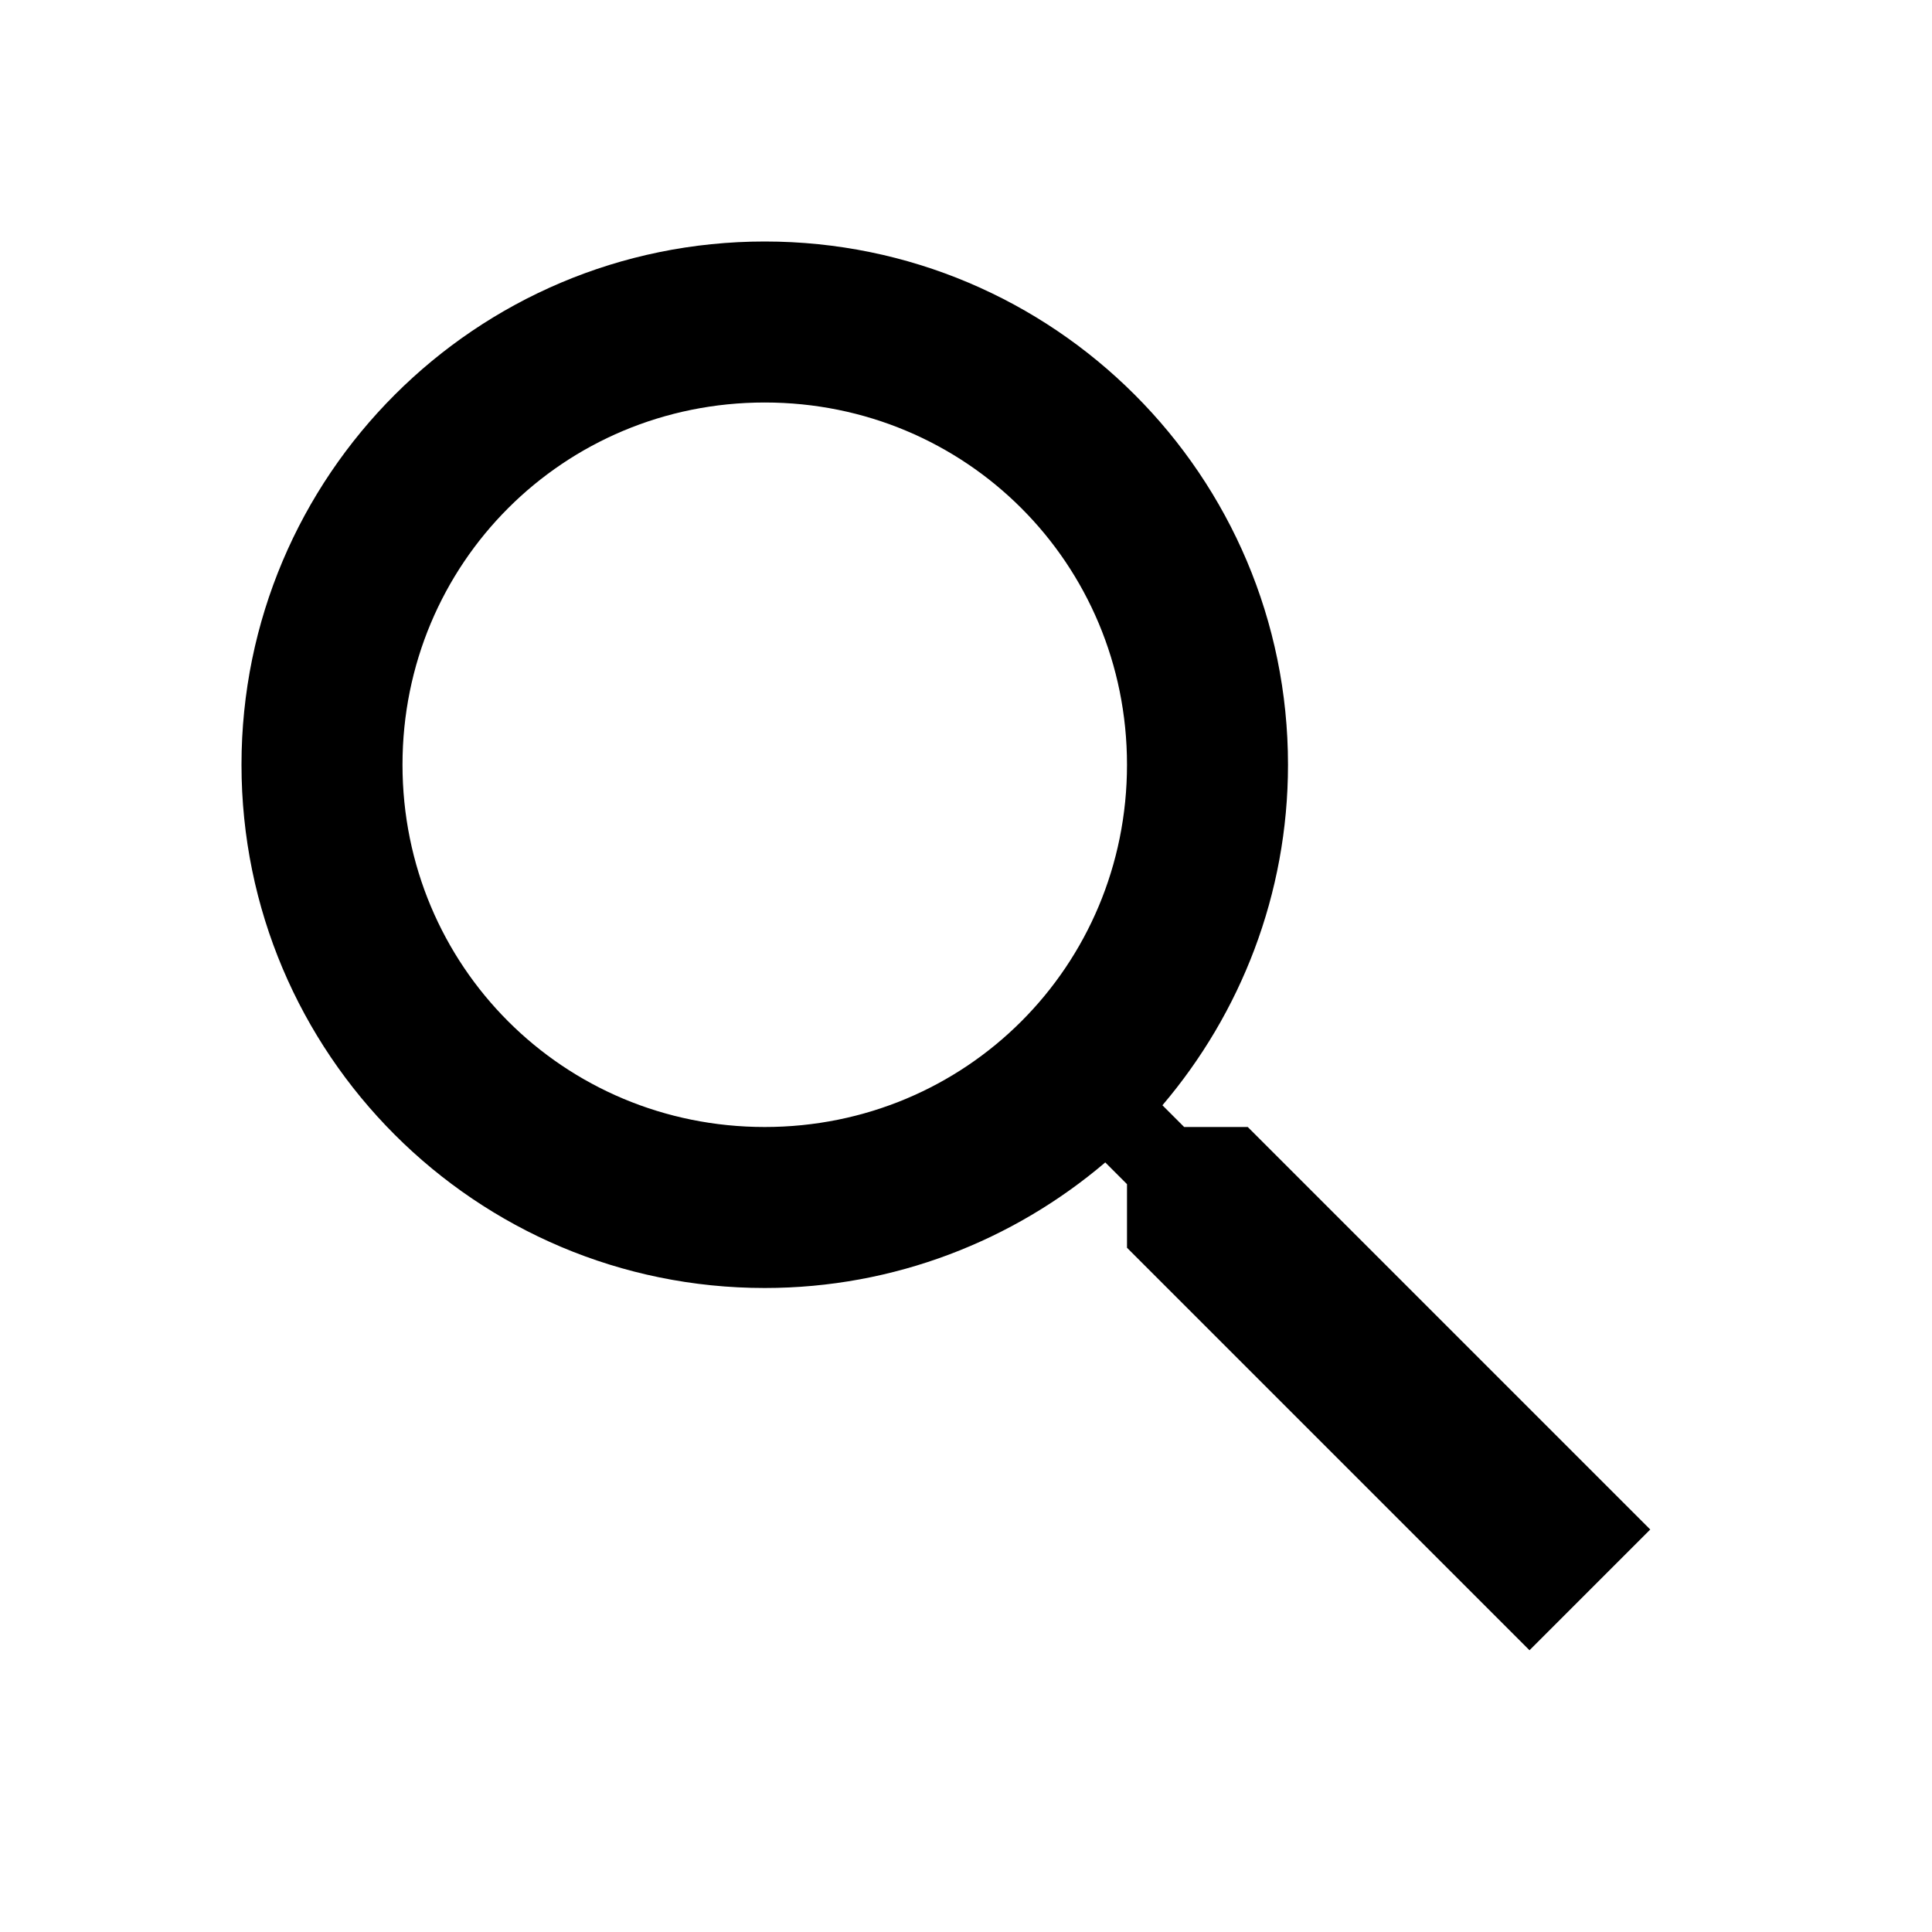
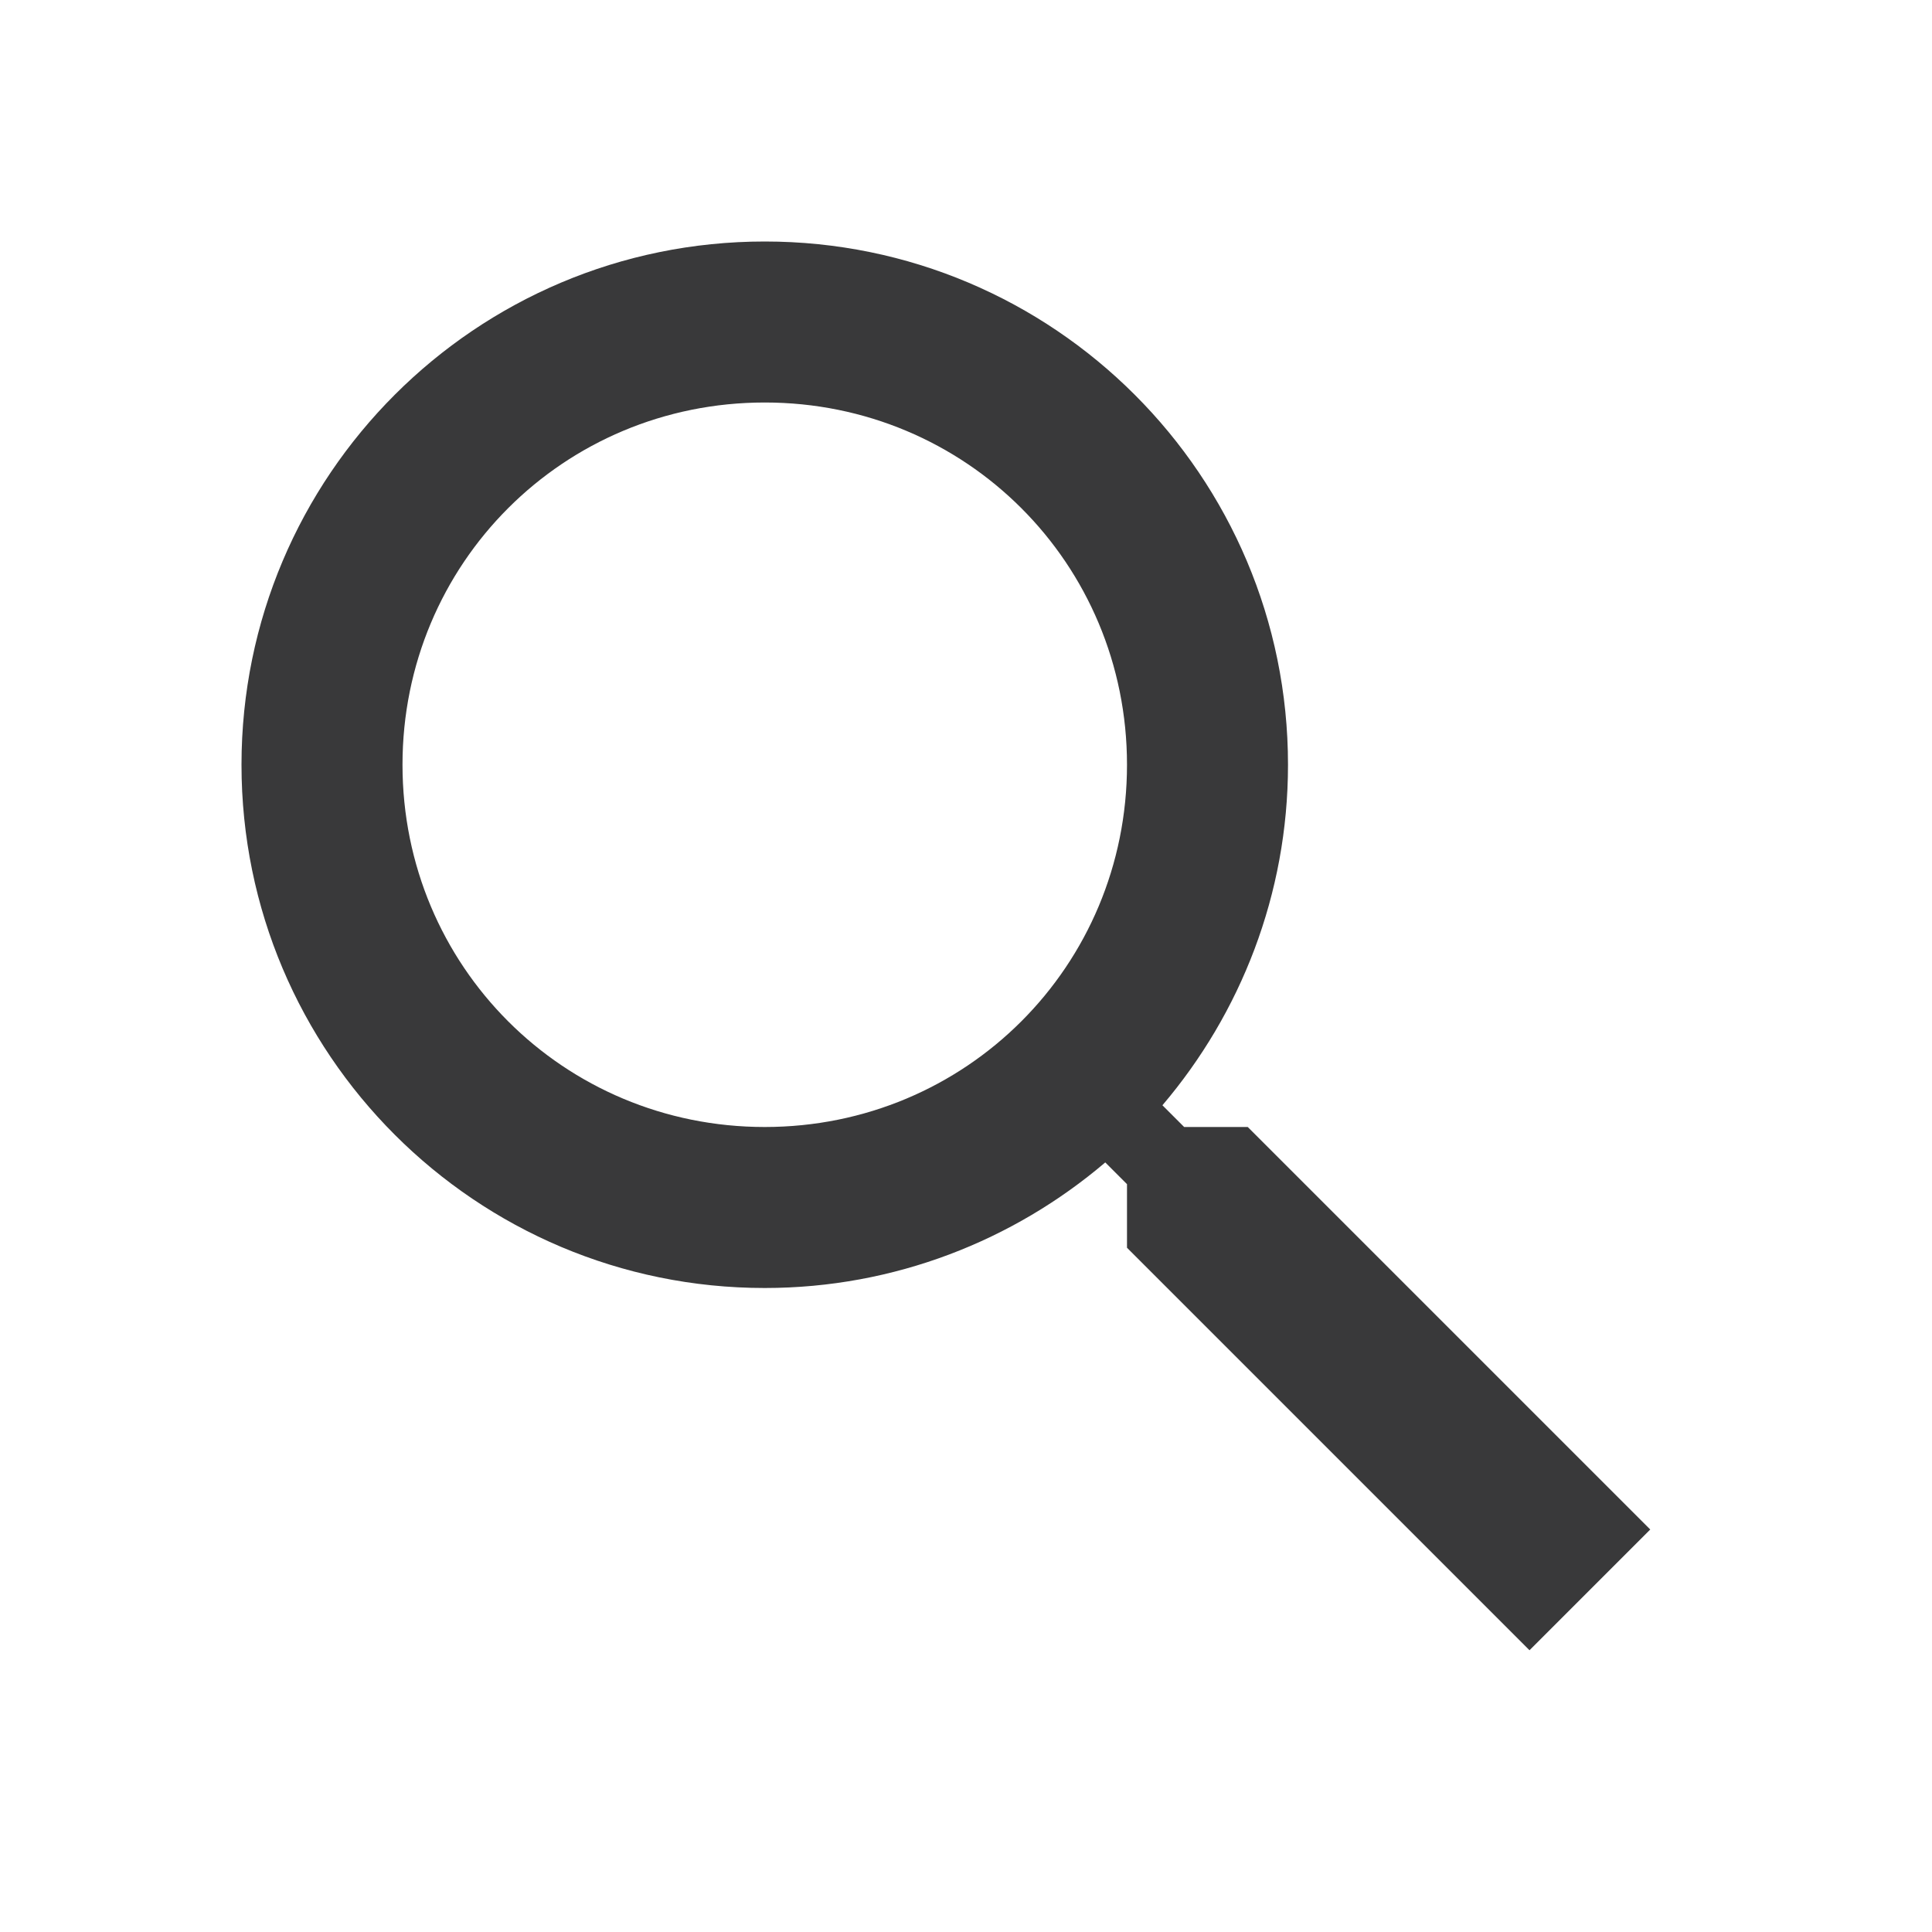
<svg xmlns="http://www.w3.org/2000/svg" viewBox="0 0 24 24">
-   <path d="M9.5,3A6.5,6.5 0 0,1 16,9.5C16,11.11 15.41,12.59 14.44,13.73L14.71,14H15.5L20.5,19L19,20.5L14,15.5V14.71L13.73,14.44C12.59,15.41 11.11,16 9.5,16A6.5,6.5 0 0,1 3,9.5A6.5,6.5 0 0,1 9.5,3M9.5,5C7,5 5,7 5,9.5C5,12 7,14 9.5,14C12,14 14,12 14,9.5C14,7 12,5 9.5,5Z" />
+   <path fill="#39393a" d="M9.5,3A6.5,6.5 0 0,1 16,9.5C16,11.11 15.41,12.59 14.44,13.73L14.71,14H15.5L20.5,19L19,20.5L14,15.5V14.71L13.73,14.44C12.59,15.41 11.11,16 9.5,16A6.5,6.5 0 0,1 3,9.5A6.5,6.5 0 0,1 9.5,3M9.5,5C7,5 5,7 5,9.5C5,12 7,14 9.5,14C12,14 14,12 14,9.5C14,7 12,5 9.5,5Z" />
</svg>
